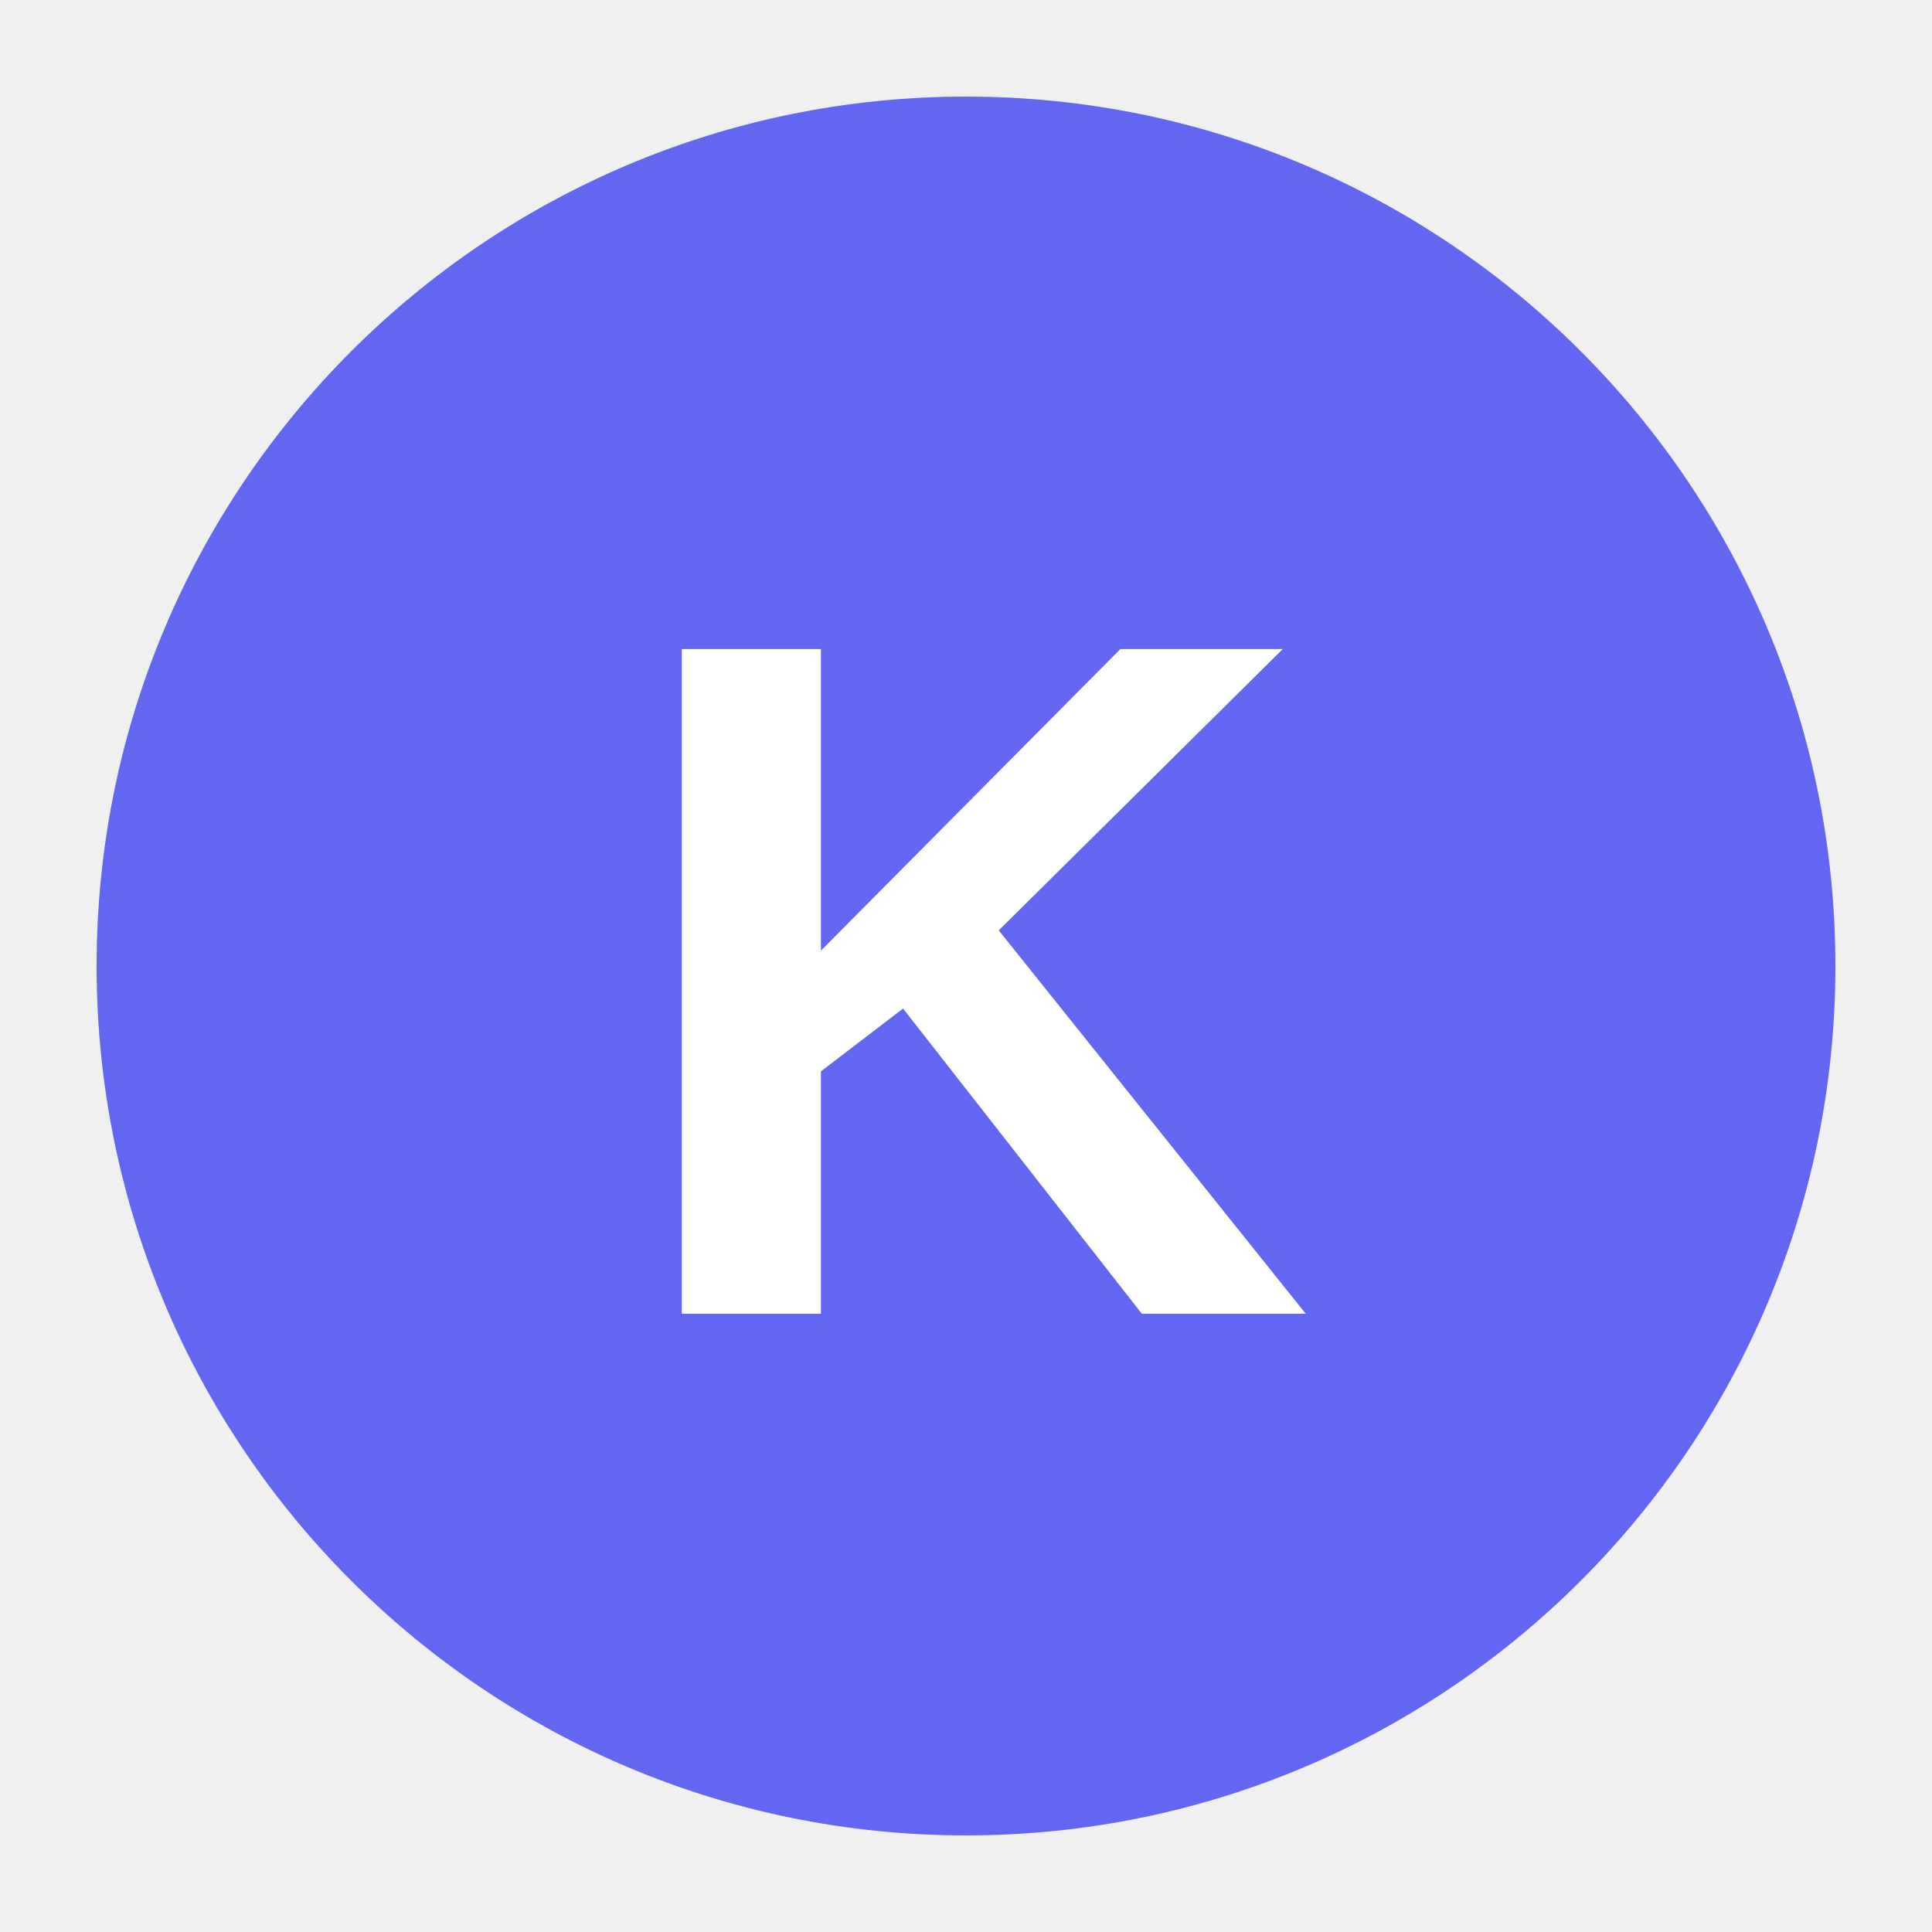
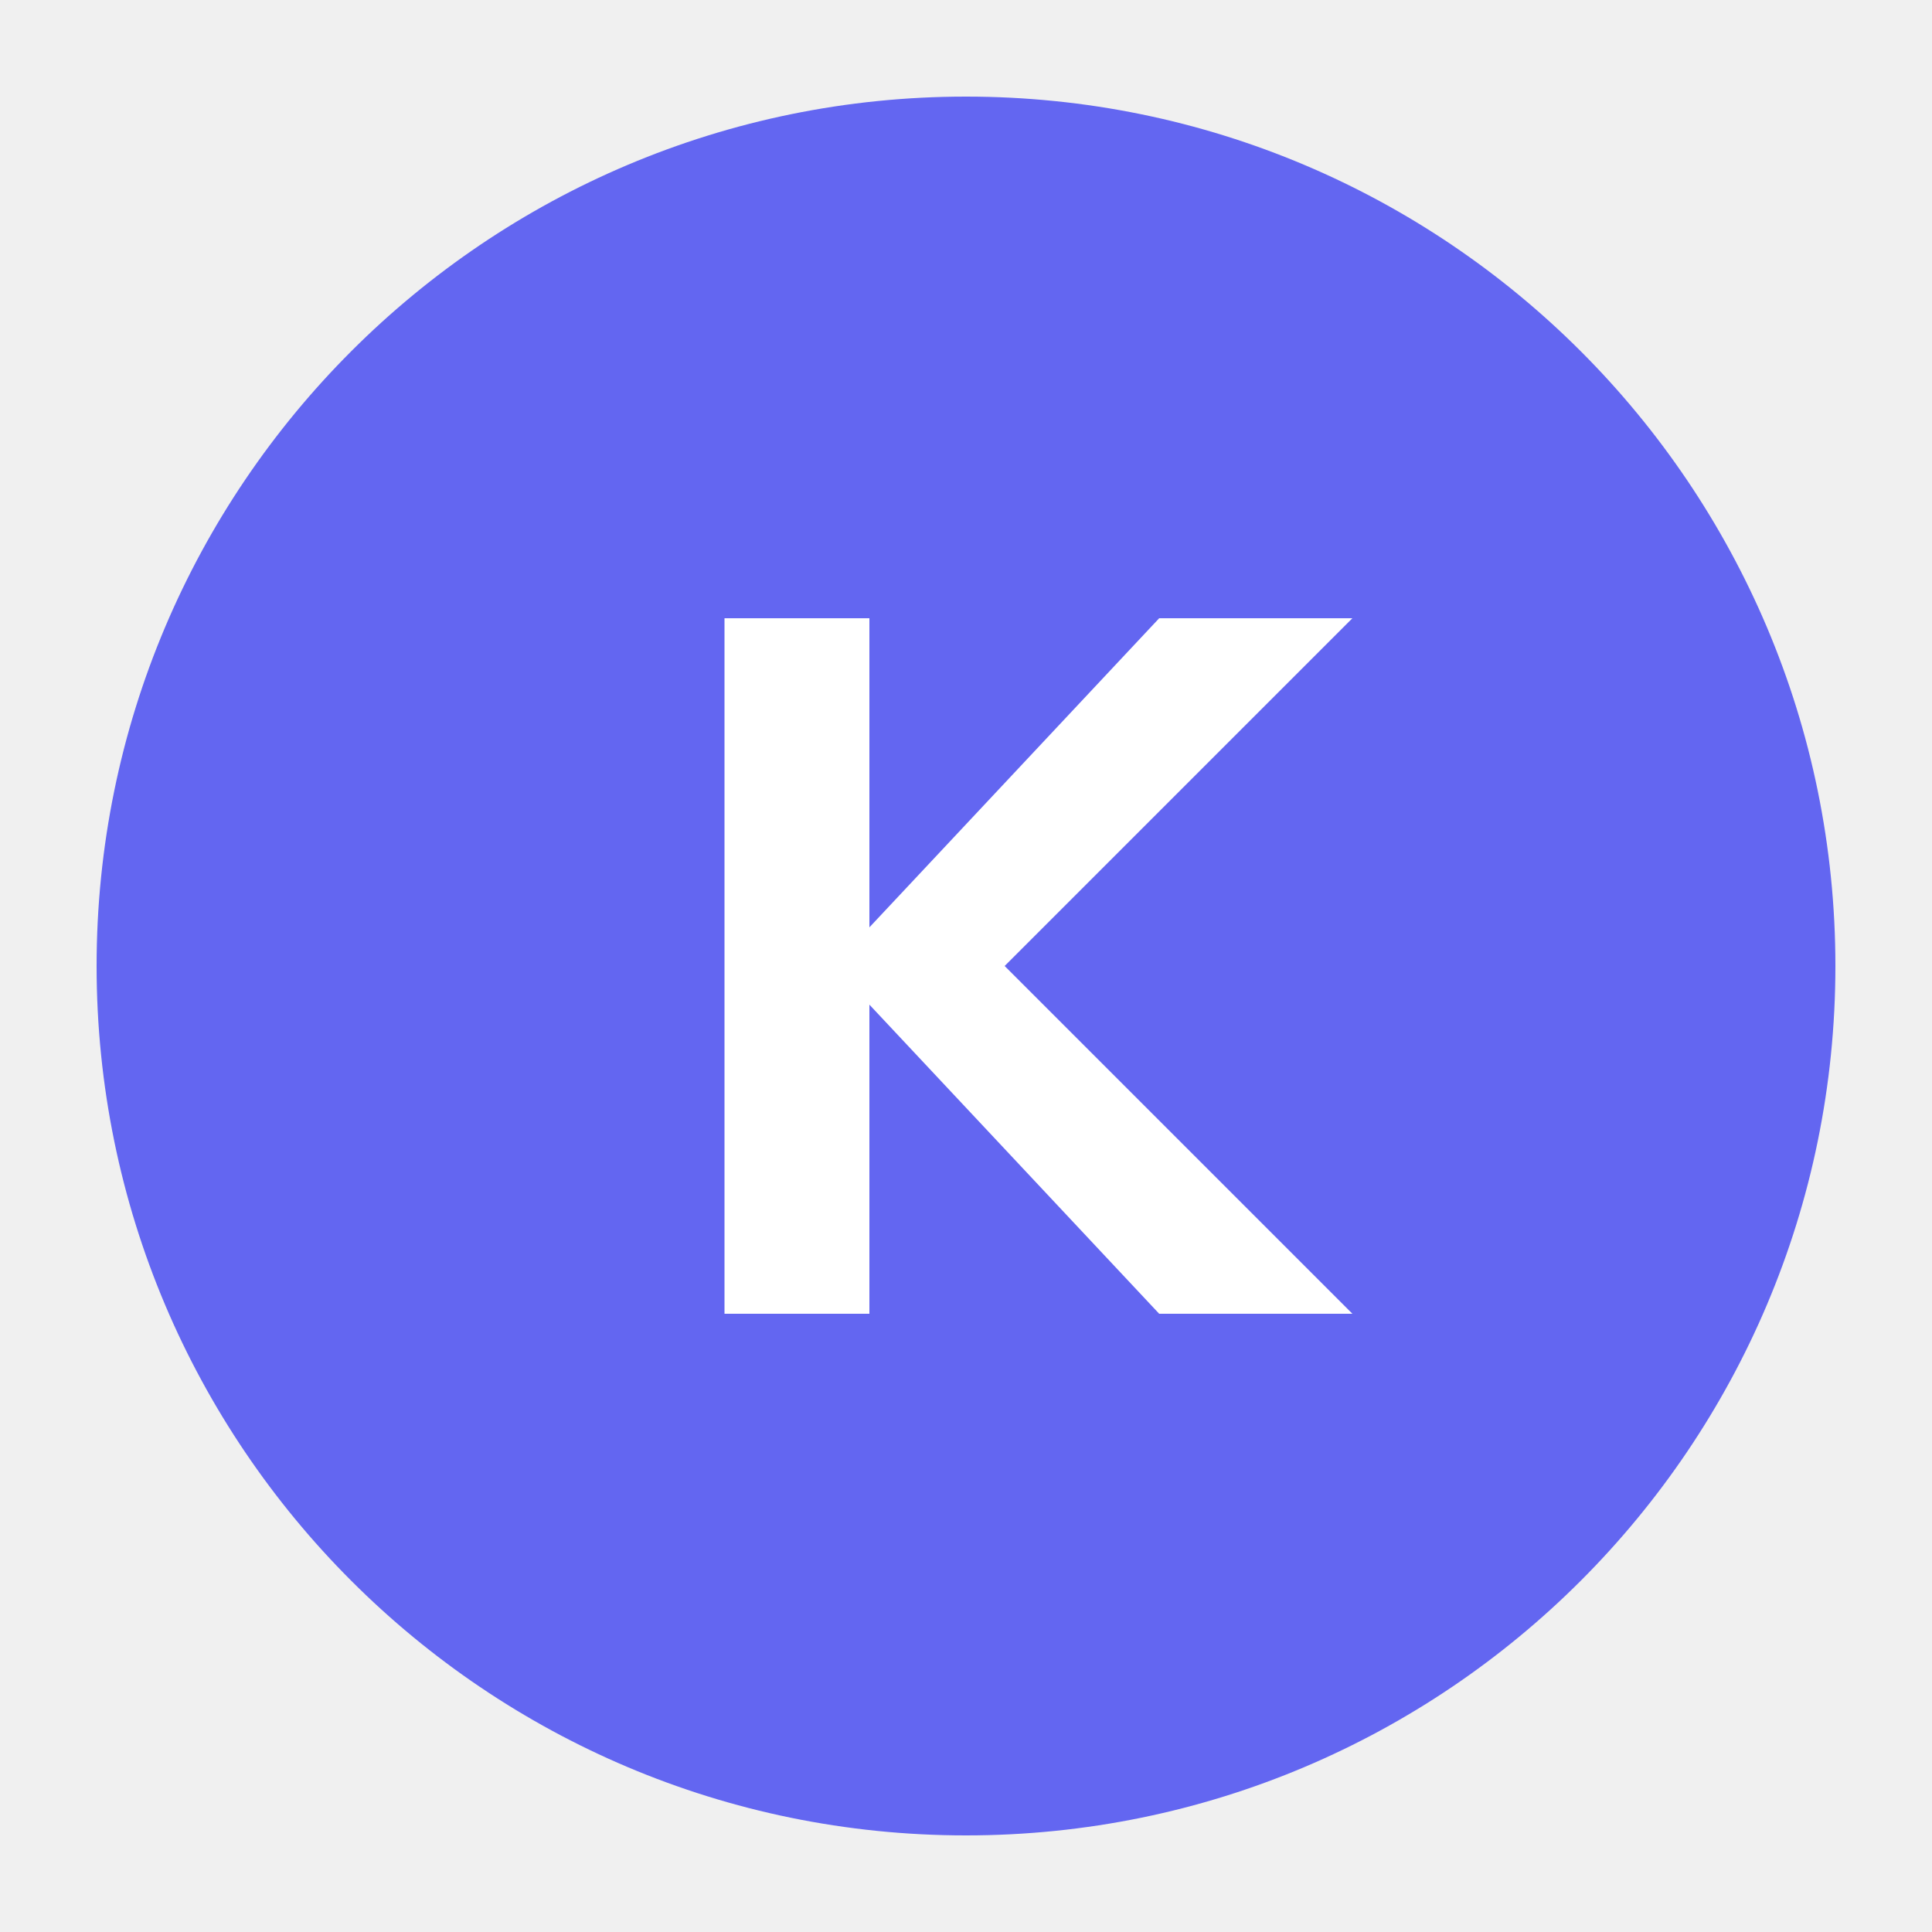
<svg xmlns="http://www.w3.org/2000/svg" viewBox="0 0 100 100">
  <circle cx="50" cy="50" r="45" fill="#6366F1" />
-   <text x="50" y="68" font-family="Arial, sans-serif" font-size="50" font-weight="bold" text-anchor="middle" fill="white">K</text>
+   <path d="M37.5 32 L37.5 68 L45 68 L45 52 L60 68 L70 68 L52 50 L70 32 L60 32 L45 48 L45 32 Z" fill="white" />
</svg>
